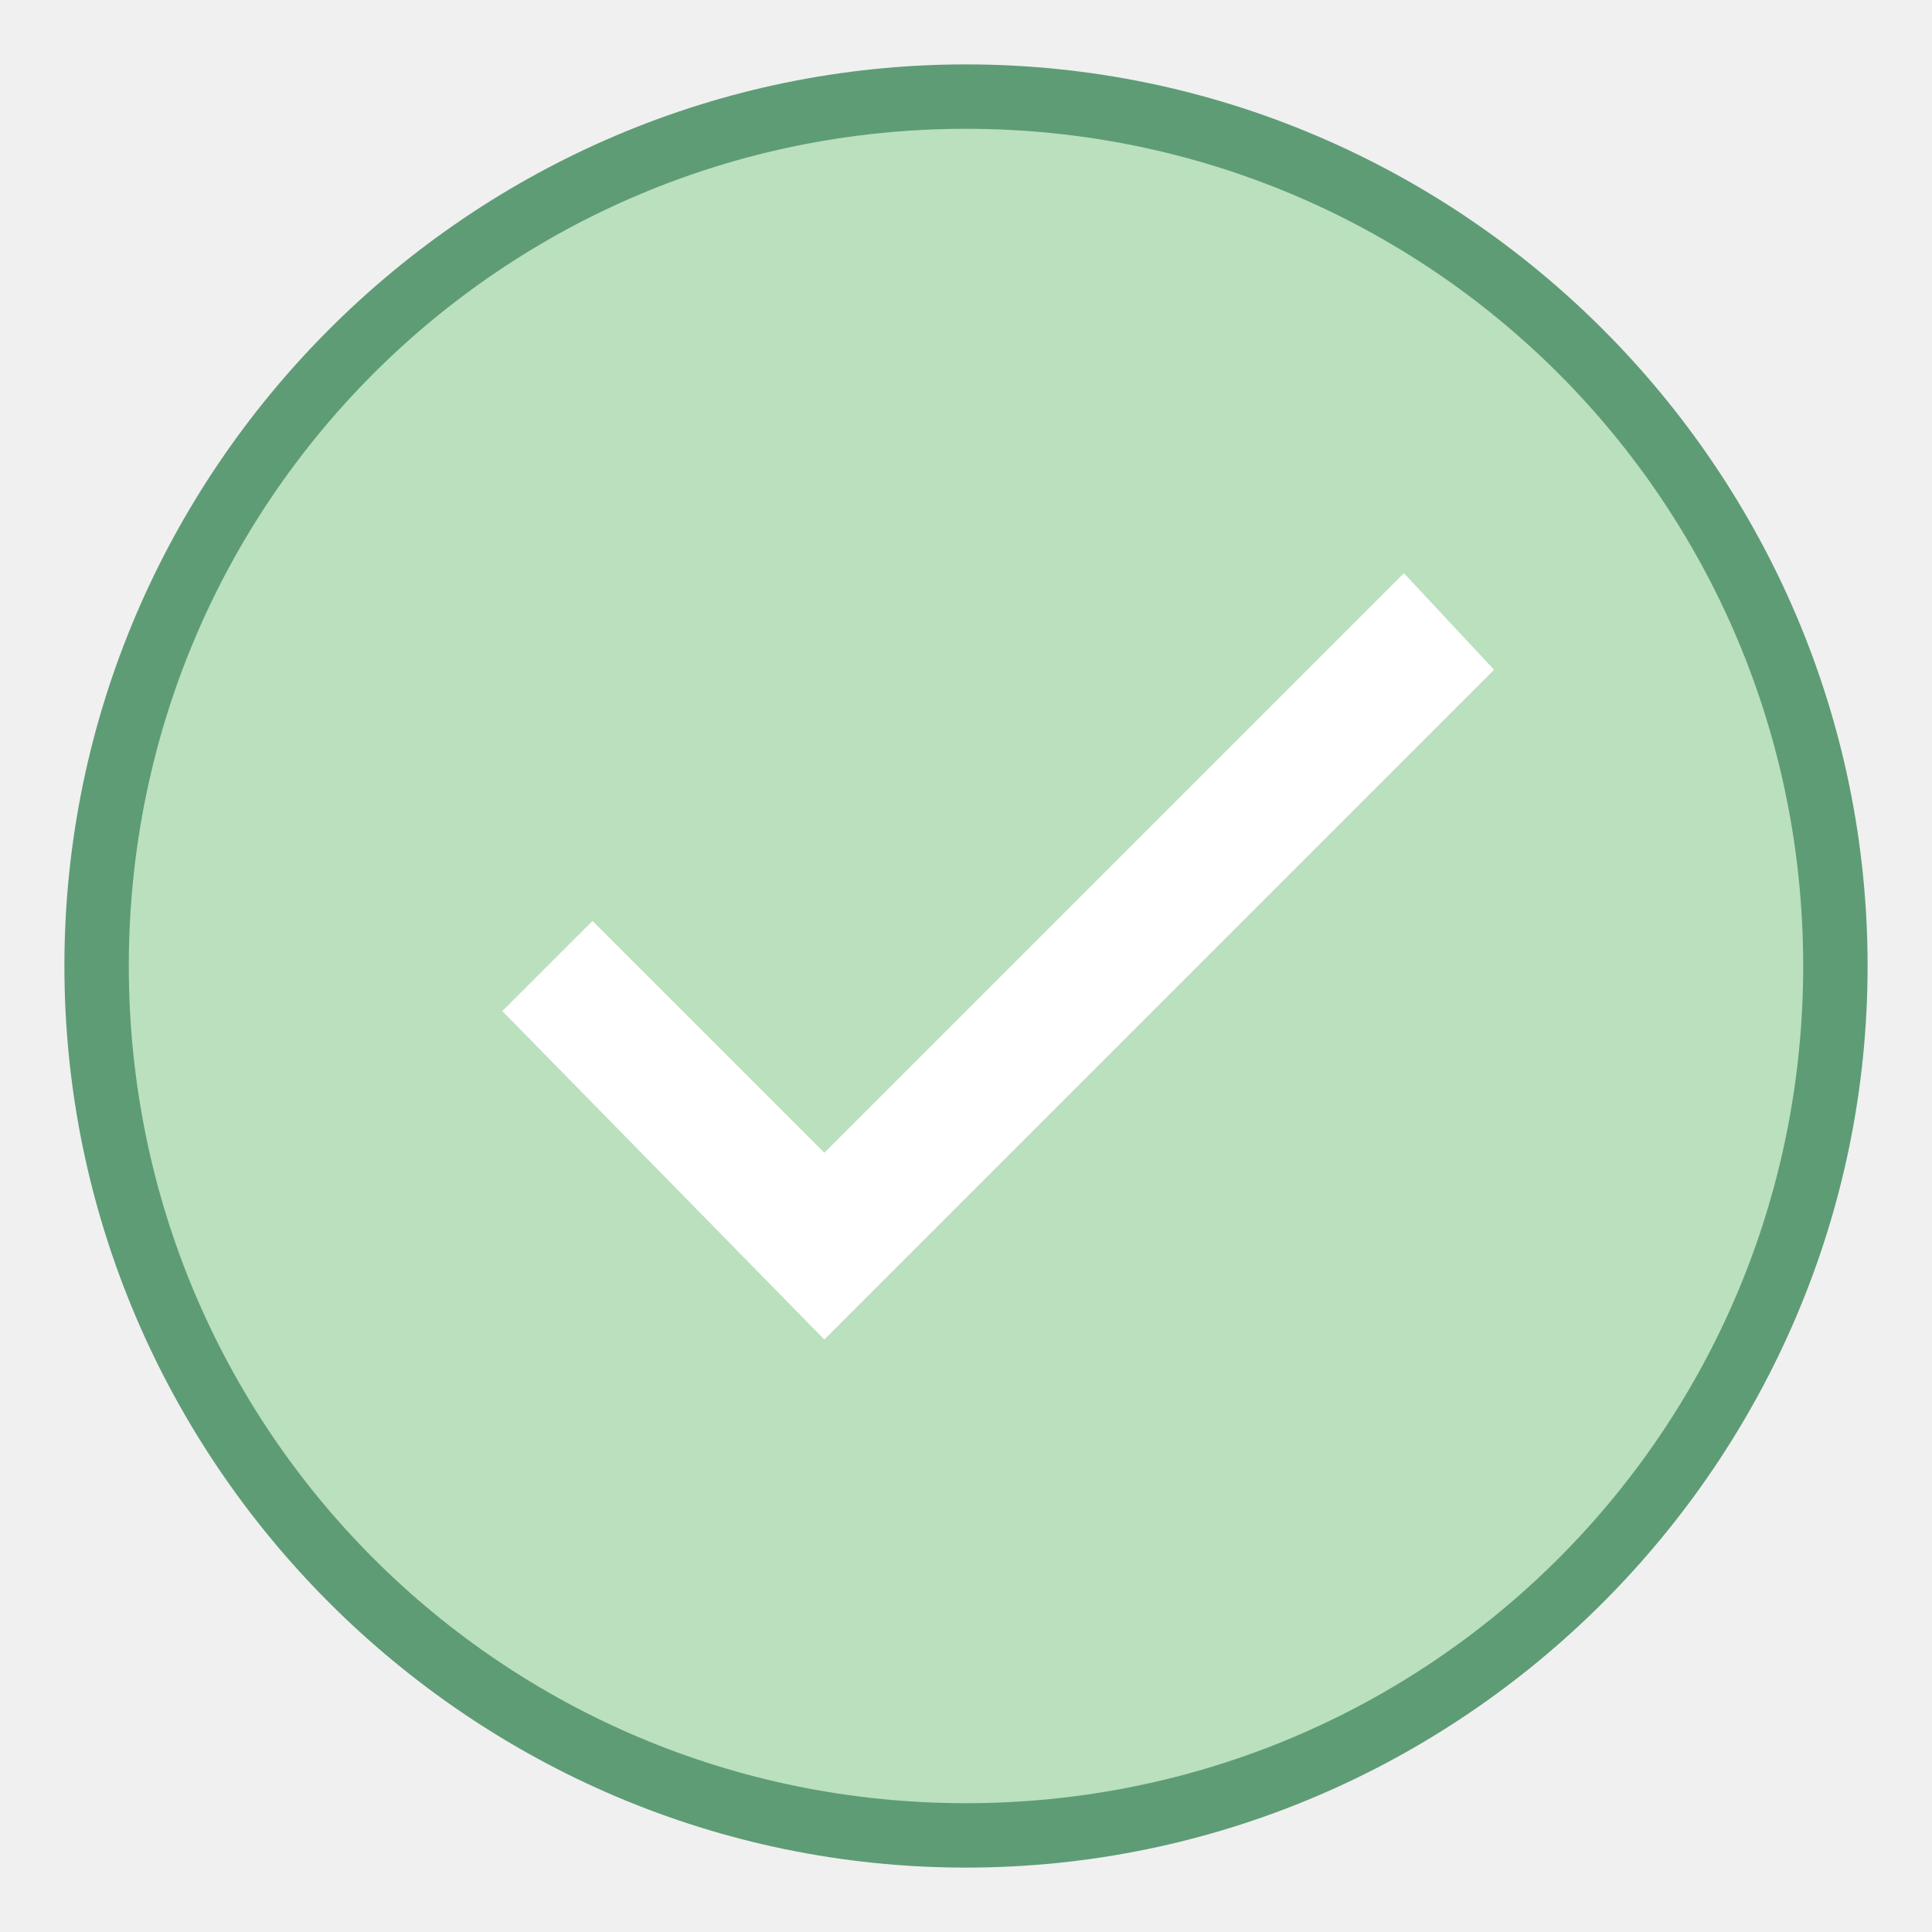
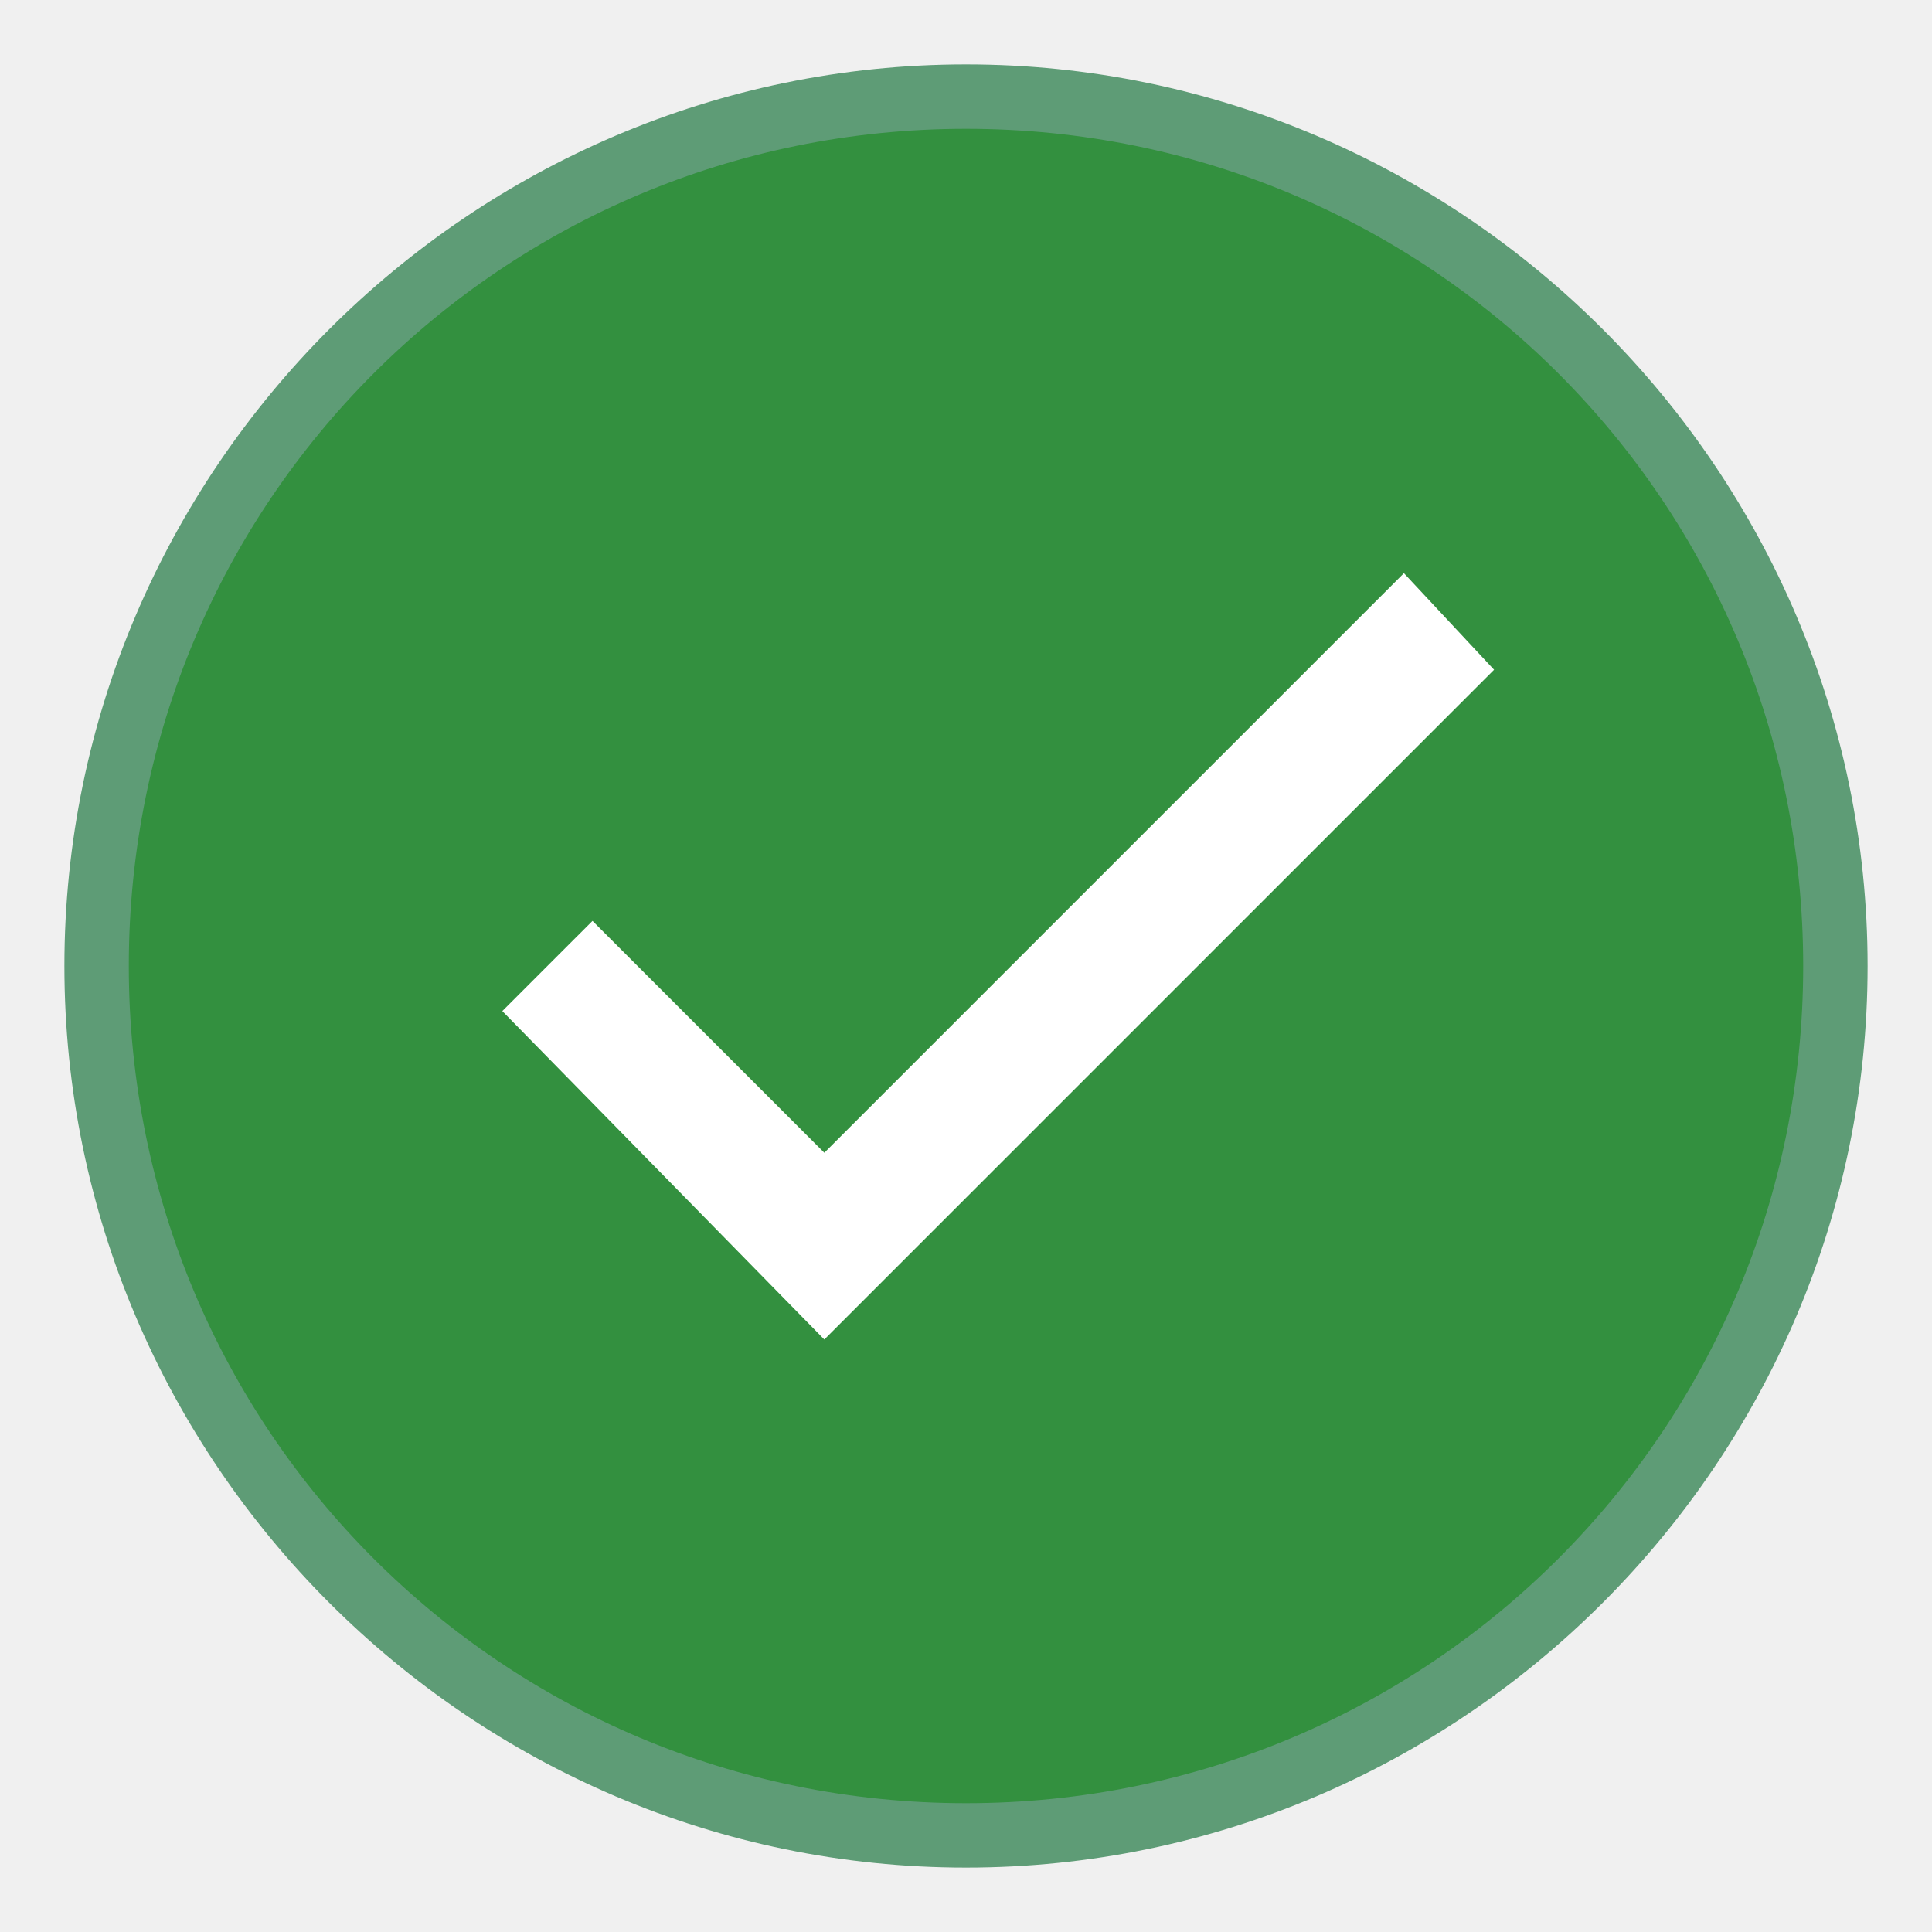
<svg xmlns="http://www.w3.org/2000/svg" viewBox="0 0 30 30" width="30px" height="30px">
-   <path fill="#bae0bd" d="M15,28.5C7.6,28.5,1.5,22.4,1.5,15S7.6,1.5,15,1.5S28.5,7.6,28.5,15S22.4,28.5,15,28.5z" />
+   <path fill="rgb(51 144 63)" d="M15,28.5C7.6,28.5,1.5,22.4,1.5,15S7.6,1.5,15,1.5S28.5,7.6,28.5,15S22.4,28.5,15,28.5z" />
  <path fill="#5e9c76" d="M15,2c7.2,0,13,5.8,13,13s-5.8,13-13,13S2,22.2,2,15S7.8,2,15,2 M15,1C7.3,1,1,7.3,1,15s6.3,14,14,14 s14-6.3,14-14S22.7,1,15,1L15,1z" />
  <path fill="#fff" d="M12.8 20.8L7.8 15.7 9.2 14.3 12.8 17.9 21.8 8.9 23.2 10.4z" />
</svg>
